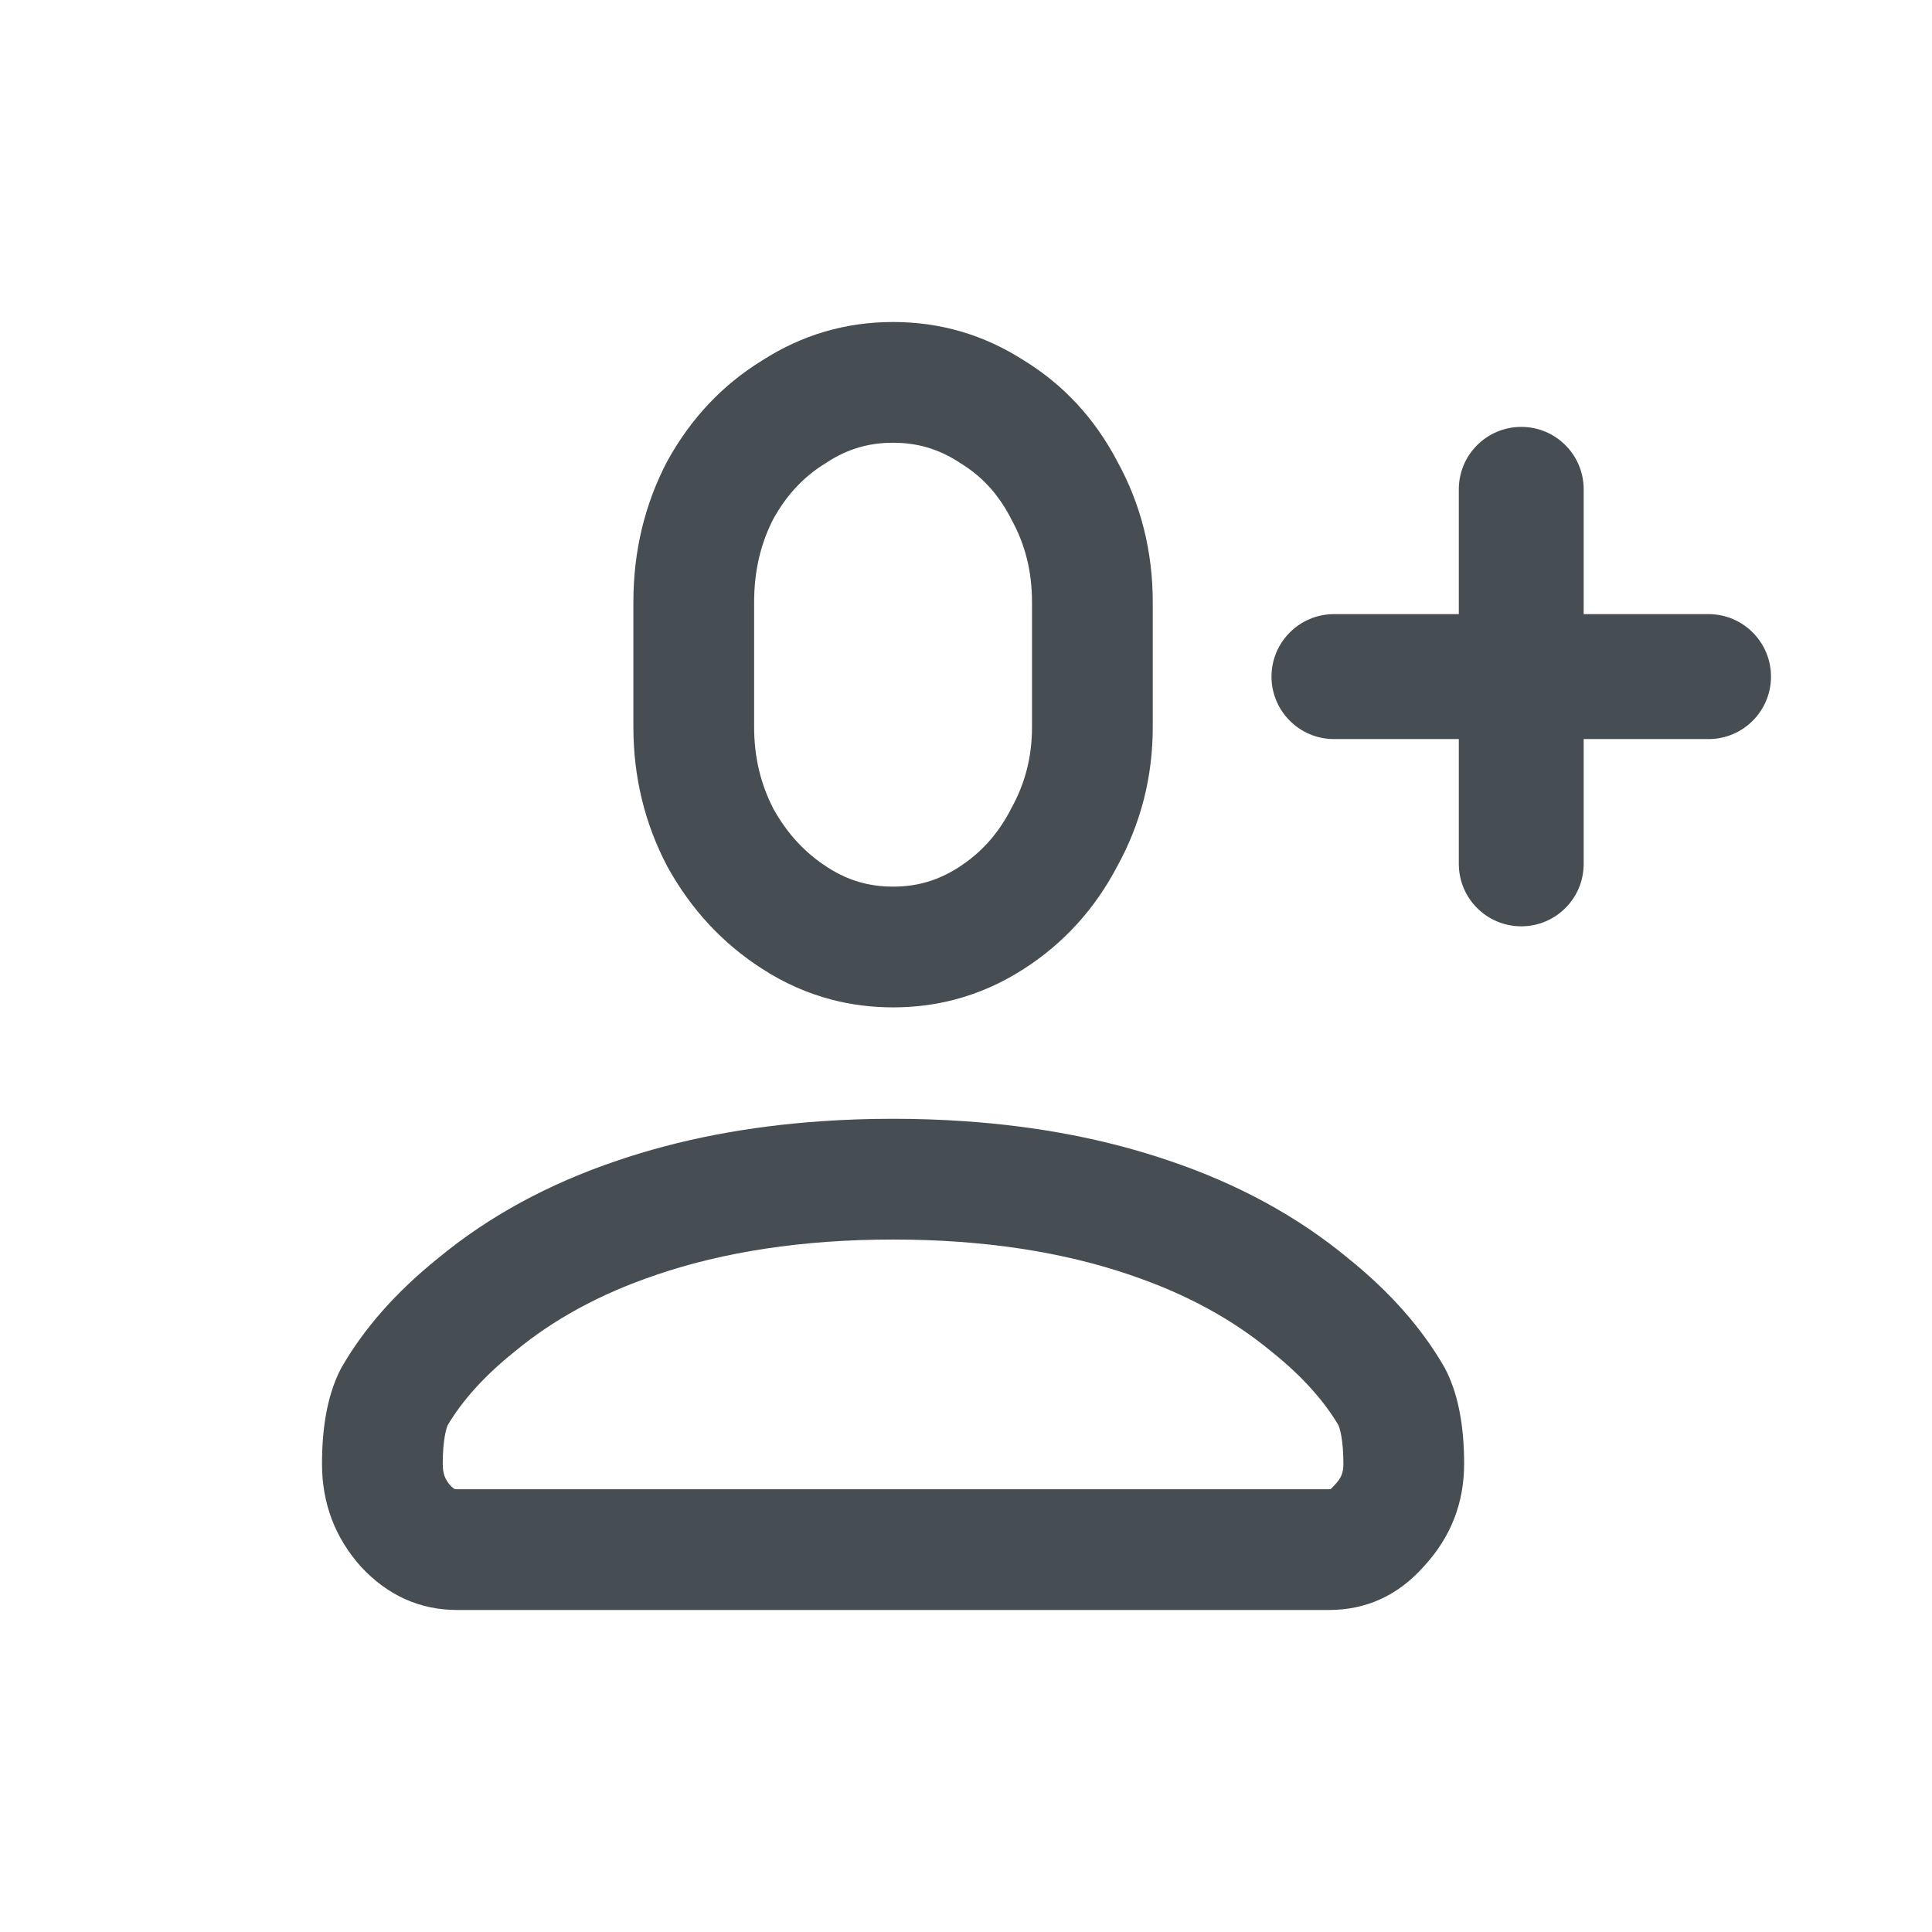
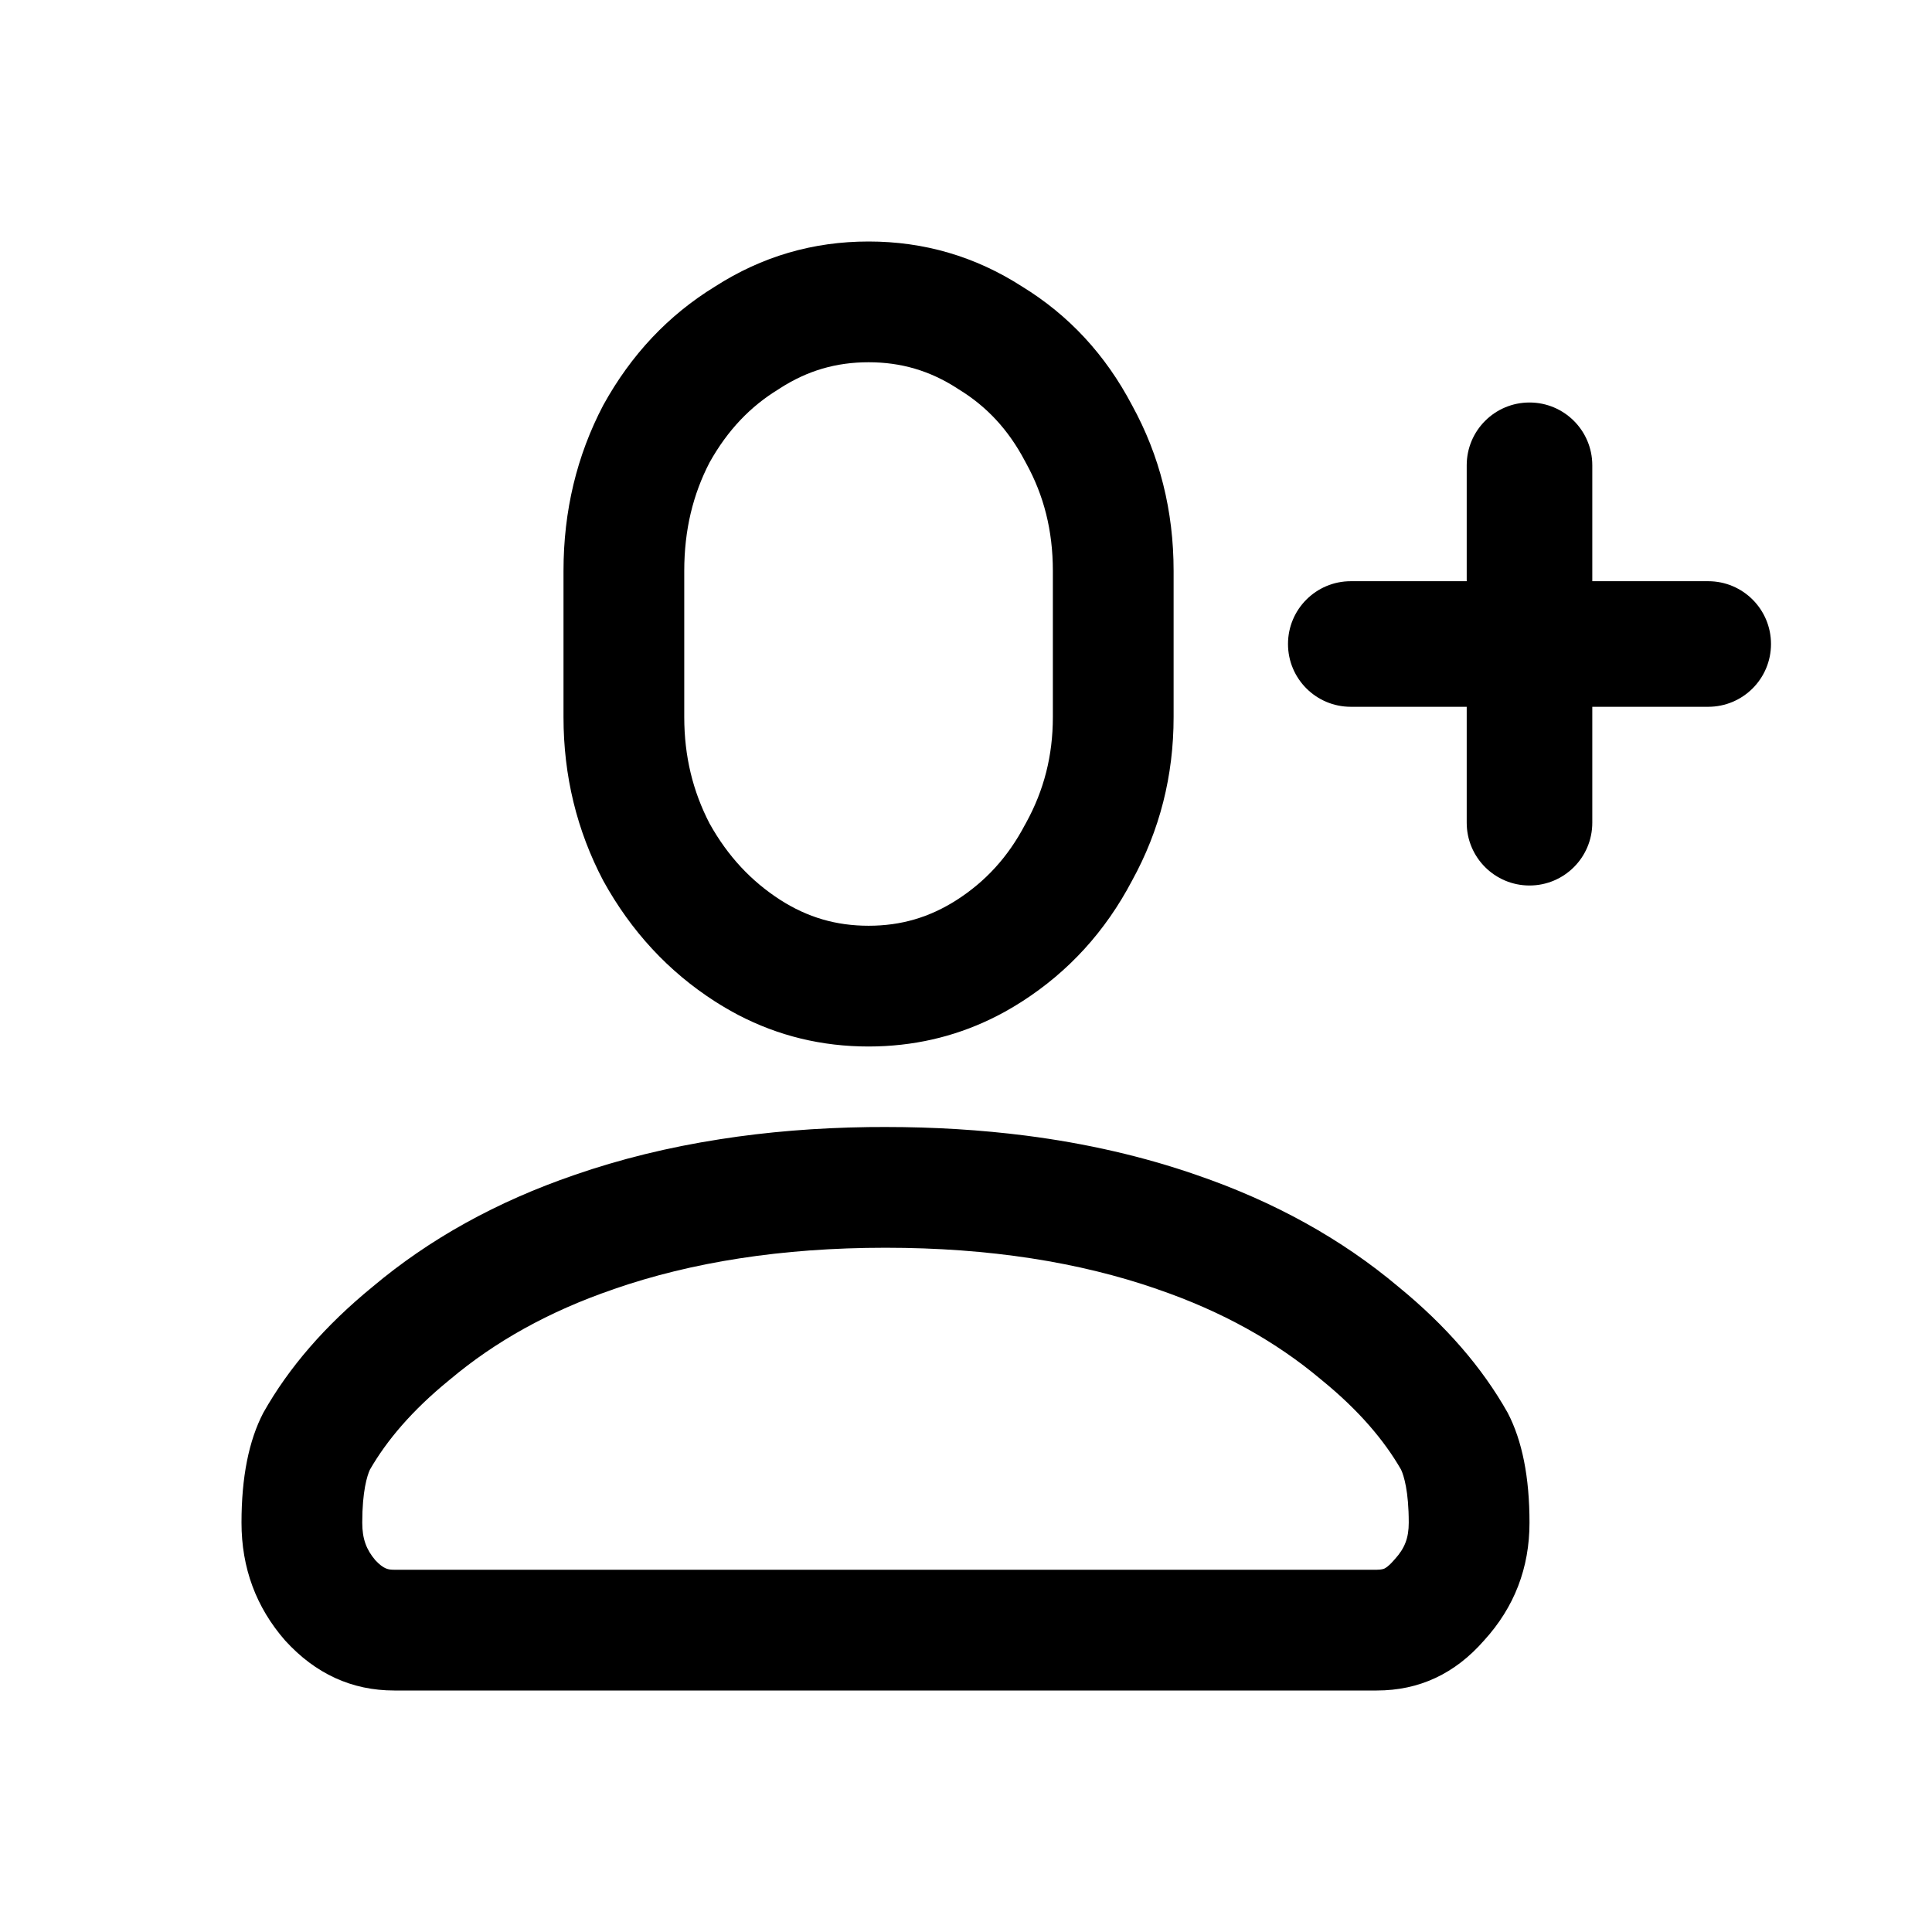
- <svg xmlns="http://www.w3.org/2000/svg" width="24" height="24" viewBox="0 0 24 24" fill="none">
-   <path fill-rule="evenodd" clip-rule="evenodd" d="M8.288 5.731C8.582 5.197 8.976 4.779 9.471 4.476C9.965 4.159 10.506 4 11.094 4C11.682 4 12.223 4.159 12.717 4.476C13.211 4.779 13.599 5.197 13.879 5.731C14.173 6.265 14.32 6.849 14.32 7.484V9.03C14.32 9.65 14.173 10.227 13.879 10.761C13.599 11.295 13.211 11.72 12.717 12.037L11.907 10.775C12.177 10.602 12.389 10.373 12.552 10.063L12.558 10.05L12.565 10.037C12.735 9.729 12.82 9.402 12.82 9.03V7.484C12.82 7.091 12.732 6.757 12.565 6.455L12.558 6.442L12.552 6.429C12.392 6.124 12.188 5.911 11.933 5.755L11.92 5.747L11.907 5.738C11.654 5.576 11.395 5.5 11.094 5.5C10.793 5.5 10.533 5.576 10.281 5.738L10.268 5.747L10.255 5.755C9.997 5.913 9.783 6.131 9.609 6.442C9.452 6.746 9.368 7.084 9.368 7.484V9.03C9.368 9.409 9.45 9.742 9.609 10.05C9.786 10.367 10.008 10.6 10.281 10.775C10.533 10.937 10.793 11.014 11.094 11.014C11.395 11.014 11.654 10.937 11.907 10.775L12.717 12.037C12.444 12.213 12.158 12.339 11.857 12.418C11.612 12.482 11.357 12.514 11.094 12.514C10.83 12.514 10.576 12.482 10.331 12.418C10.03 12.339 9.743 12.213 9.471 12.037C8.976 11.72 8.582 11.295 8.288 10.761C8.008 10.227 7.868 9.65 7.868 9.03V7.484C7.868 6.849 8.008 6.265 8.288 5.731ZM11.094 13.898C11.396 13.898 11.691 13.908 11.979 13.928C12.9 13.991 13.747 14.154 14.521 14.418C15.376 14.706 16.117 15.11 16.745 15.629C17.266 16.048 17.667 16.502 17.947 16.992C18.108 17.295 18.188 17.692 18.188 18.183C18.188 18.673 18.021 19.098 17.687 19.459C17.366 19.82 16.972 20 16.505 20H5.683C5.216 20 4.815 19.82 4.481 19.459C4.16 19.098 4 18.673 4 18.183C4 17.692 4.08 17.295 4.24 16.992C4.521 16.502 4.922 16.048 5.443 15.629C6.071 15.11 6.812 14.706 7.667 14.418C8.441 14.154 9.288 13.991 10.208 13.928C10.496 13.908 10.791 13.898 11.094 13.898ZM15.806 16.799C16.192 17.109 16.454 17.414 16.627 17.705C16.643 17.744 16.688 17.881 16.688 18.183C16.688 18.294 16.664 18.356 16.586 18.44L16.576 18.451L16.566 18.462C16.547 18.483 16.534 18.494 16.528 18.499C16.524 18.499 16.516 18.5 16.505 18.5H5.683C5.663 18.5 5.653 18.498 5.65 18.497L5.648 18.497L5.647 18.497L5.644 18.495C5.642 18.494 5.638 18.491 5.633 18.488C5.625 18.482 5.611 18.47 5.592 18.451C5.527 18.374 5.5 18.306 5.5 18.183C5.5 17.881 5.545 17.744 5.561 17.705C5.734 17.414 5.996 17.109 6.382 16.799L6.39 16.792L6.399 16.785C6.871 16.395 7.447 16.075 8.147 15.839L8.147 15.839L8.151 15.837C8.985 15.553 9.96 15.398 11.094 15.398C12.228 15.398 13.203 15.553 14.037 15.837L14.041 15.839C14.741 16.075 15.317 16.395 15.789 16.785L15.797 16.792L15.806 16.799ZM18.898 11.507C18.469 11.507 18.122 11.16 18.122 10.732V9.181H16.571C16.143 9.181 15.795 8.833 15.795 8.405C15.795 7.977 16.143 7.629 16.571 7.629L18.122 7.629V6.078C18.122 5.65 18.469 5.303 18.898 5.303C19.326 5.303 19.673 5.65 19.673 6.078V7.629L21.224 7.629C21.653 7.629 22 7.977 22 8.405C22 8.833 21.653 9.181 21.224 9.181H19.673V10.732C19.673 11.16 19.326 11.507 18.898 11.507Z" fill="#464E53" />
+ <svg xmlns="http://www.w3.org/2000/svg" width="24" height="24" viewBox="0 0 24 24">
+   <path fill-rule="evenodd" clip-rule="evenodd" d="M18.22 10.22C18.22 10.651 18.569 11 19 11C19.431 11 19.78 10.651 19.78 10.22L19.78 8.78L21.22 8.78C21.651 8.78 22 8.431 22 8C22 7.569 21.651 7.22 21.22 7.22L19.78 7.22L19.78 5.78C19.78 5.349 19.431 5 19 5C18.569 5 18.22 5.349 18.22 5.78L18.22 7.22L16.78 7.22C16.349 7.22 16 7.569 16 8C16 8.431 16.349 8.78 16.78 8.78L18.22 8.78L18.22 10.22Z" />
+   <path fill-rule="evenodd" clip-rule="evenodd" d="M12.482 12.569C12.554 12.529 12.626 12.486 12.696 12.441C13.277 12.068 13.732 11.568 14.062 10.941C14.407 10.315 14.579 9.637 14.579 8.908V7.092C14.579 6.346 14.407 5.66 14.062 5.033C13.732 4.406 13.277 3.915 12.696 3.559C12.116 3.186 11.48 3 10.79 3C10.099 3 9.464 3.186 8.883 3.559C8.302 3.915 7.84 4.406 7.494 5.033C7.165 5.66 7 6.346 7 7.092V8.908C7 9.637 7.165 10.315 7.494 10.941C7.84 11.568 8.302 12.068 8.883 12.441C8.977 12.501 9.072 12.556 9.168 12.607C9.67 12.869 10.21 13 10.79 13C10.86 13 10.931 12.998 11 12.994C11.527 12.964 12.021 12.823 12.482 12.569ZM12.744 14.107C12.188 14.036 11.607 14 11 14C10.93 14 10.859 14.001 10.79 14.001C10.145 14.01 9.529 14.06 8.943 14.152C8.306 14.251 7.703 14.399 7.136 14.596C6.171 14.927 5.335 15.39 4.627 15.986C4.04 16.466 3.588 16.987 3.271 17.55C3.09 17.897 3 18.352 3 18.915C3 19.477 3.181 19.966 3.542 20.379C3.919 20.793 4.371 21 4.898 21H17.102C17.629 21 18.073 20.793 18.435 20.379C18.812 19.966 19 19.477 19 18.915C19 18.352 18.91 17.897 18.729 17.55C18.412 16.987 17.96 16.466 17.373 15.986C16.665 15.39 15.829 14.927 14.864 14.596C14.205 14.367 13.498 14.204 12.744 14.107ZM17.405 18.257C17.195 17.892 16.88 17.52 16.424 17.148L16.416 17.141L16.407 17.134C15.854 16.669 15.184 16.291 14.377 16.015L14.373 16.013C13.412 15.68 12.293 15.5 11 15.5C9.707 15.5 8.588 15.68 7.627 16.013L7.623 16.015L7.623 16.015C6.815 16.291 6.146 16.669 5.593 17.134L5.584 17.141L5.576 17.148C5.12 17.52 4.805 17.892 4.595 18.257C4.561 18.331 4.5 18.524 4.5 18.915C4.5 19.118 4.552 19.251 4.662 19.381C4.767 19.493 4.824 19.5 4.898 19.5H17.102C17.163 19.5 17.188 19.489 17.198 19.485C17.208 19.48 17.246 19.461 17.306 19.392L17.316 19.381L17.326 19.37C17.45 19.234 17.5 19.106 17.5 18.915C17.5 18.524 17.439 18.331 17.405 18.257ZM8.815 10.231C9.044 10.641 9.335 10.948 9.693 11.179L8.883 12.441L9.693 11.179C10.032 11.396 10.386 11.5 10.79 11.5C11.193 11.5 11.547 11.396 11.886 11.179C12.242 10.95 12.522 10.647 12.734 10.243L12.741 10.231L12.748 10.218C12.968 9.817 13.079 9.388 13.079 8.908V7.092C13.079 6.588 12.966 6.153 12.748 5.757L12.741 5.744L12.734 5.731C12.525 5.333 12.253 5.047 11.912 4.838L11.899 4.83L11.886 4.821C11.547 4.604 11.193 4.5 10.79 4.5C10.386 4.5 10.032 4.604 9.693 4.821L9.68 4.83L9.667 4.838C9.323 5.049 9.041 5.34 8.815 5.744C8.609 6.141 8.5 6.582 8.5 7.092V8.908C8.5 9.396 8.607 9.829 8.815 10.231Z" />
</svg>
